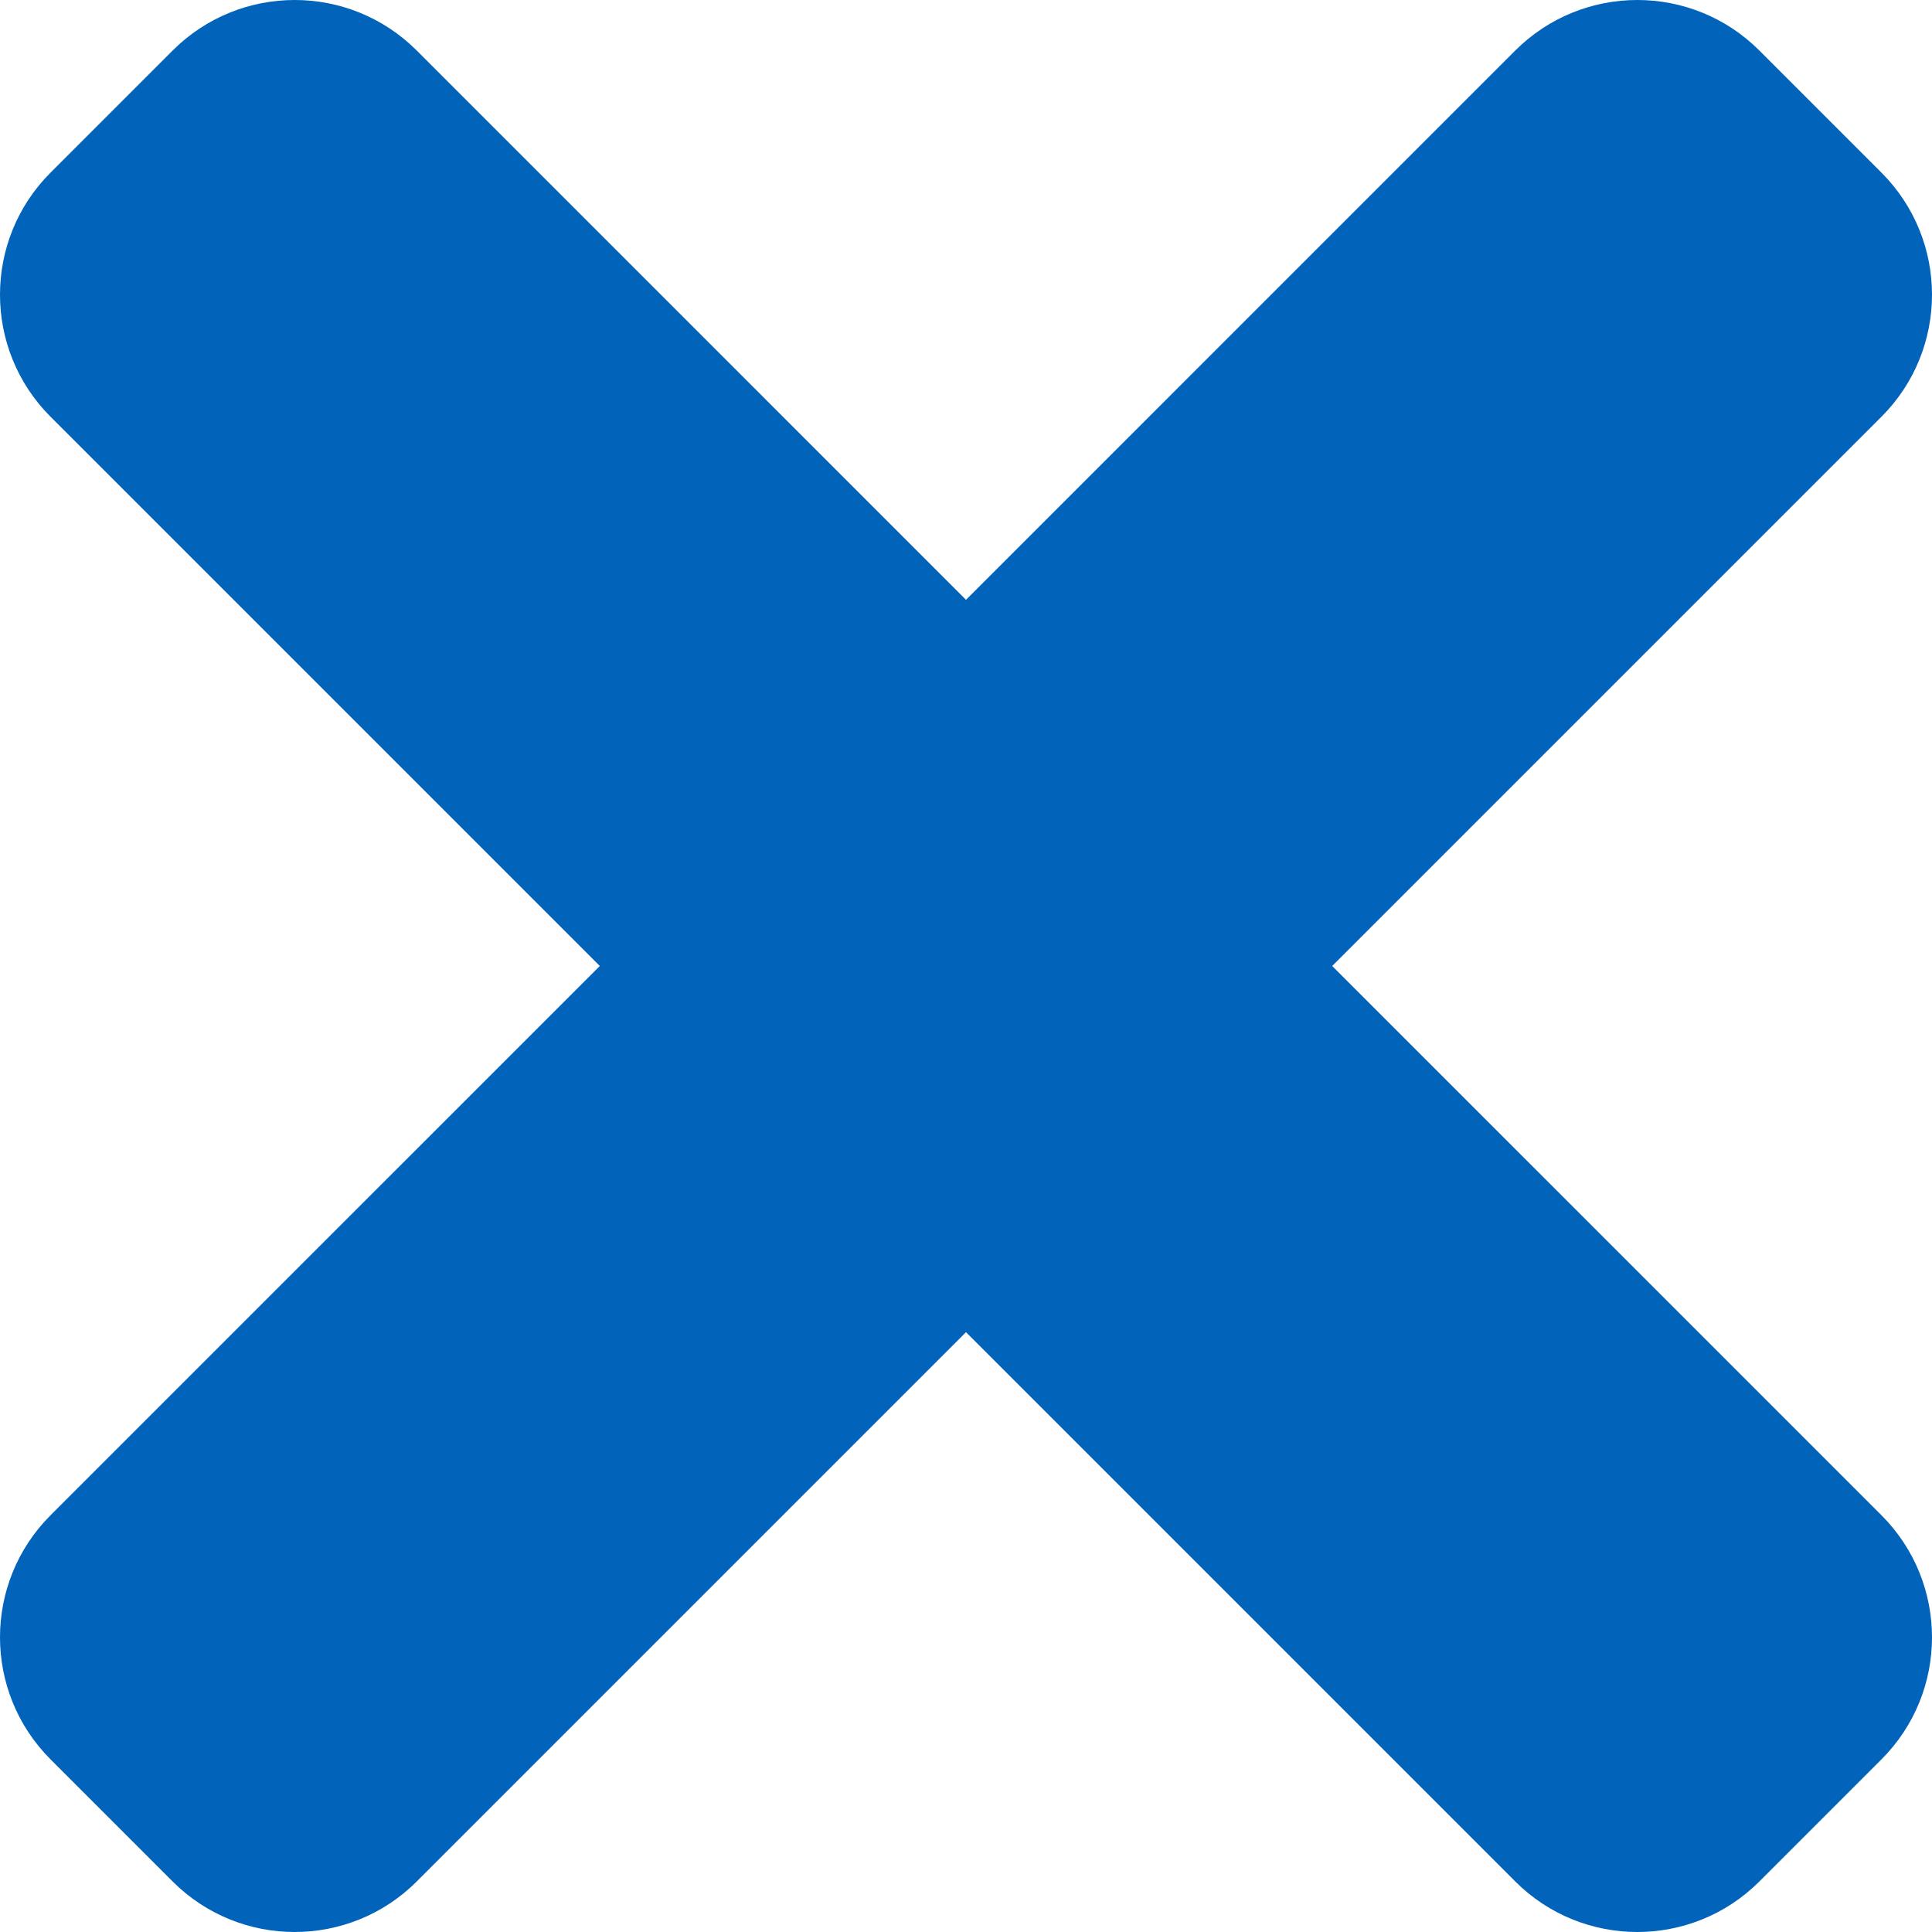
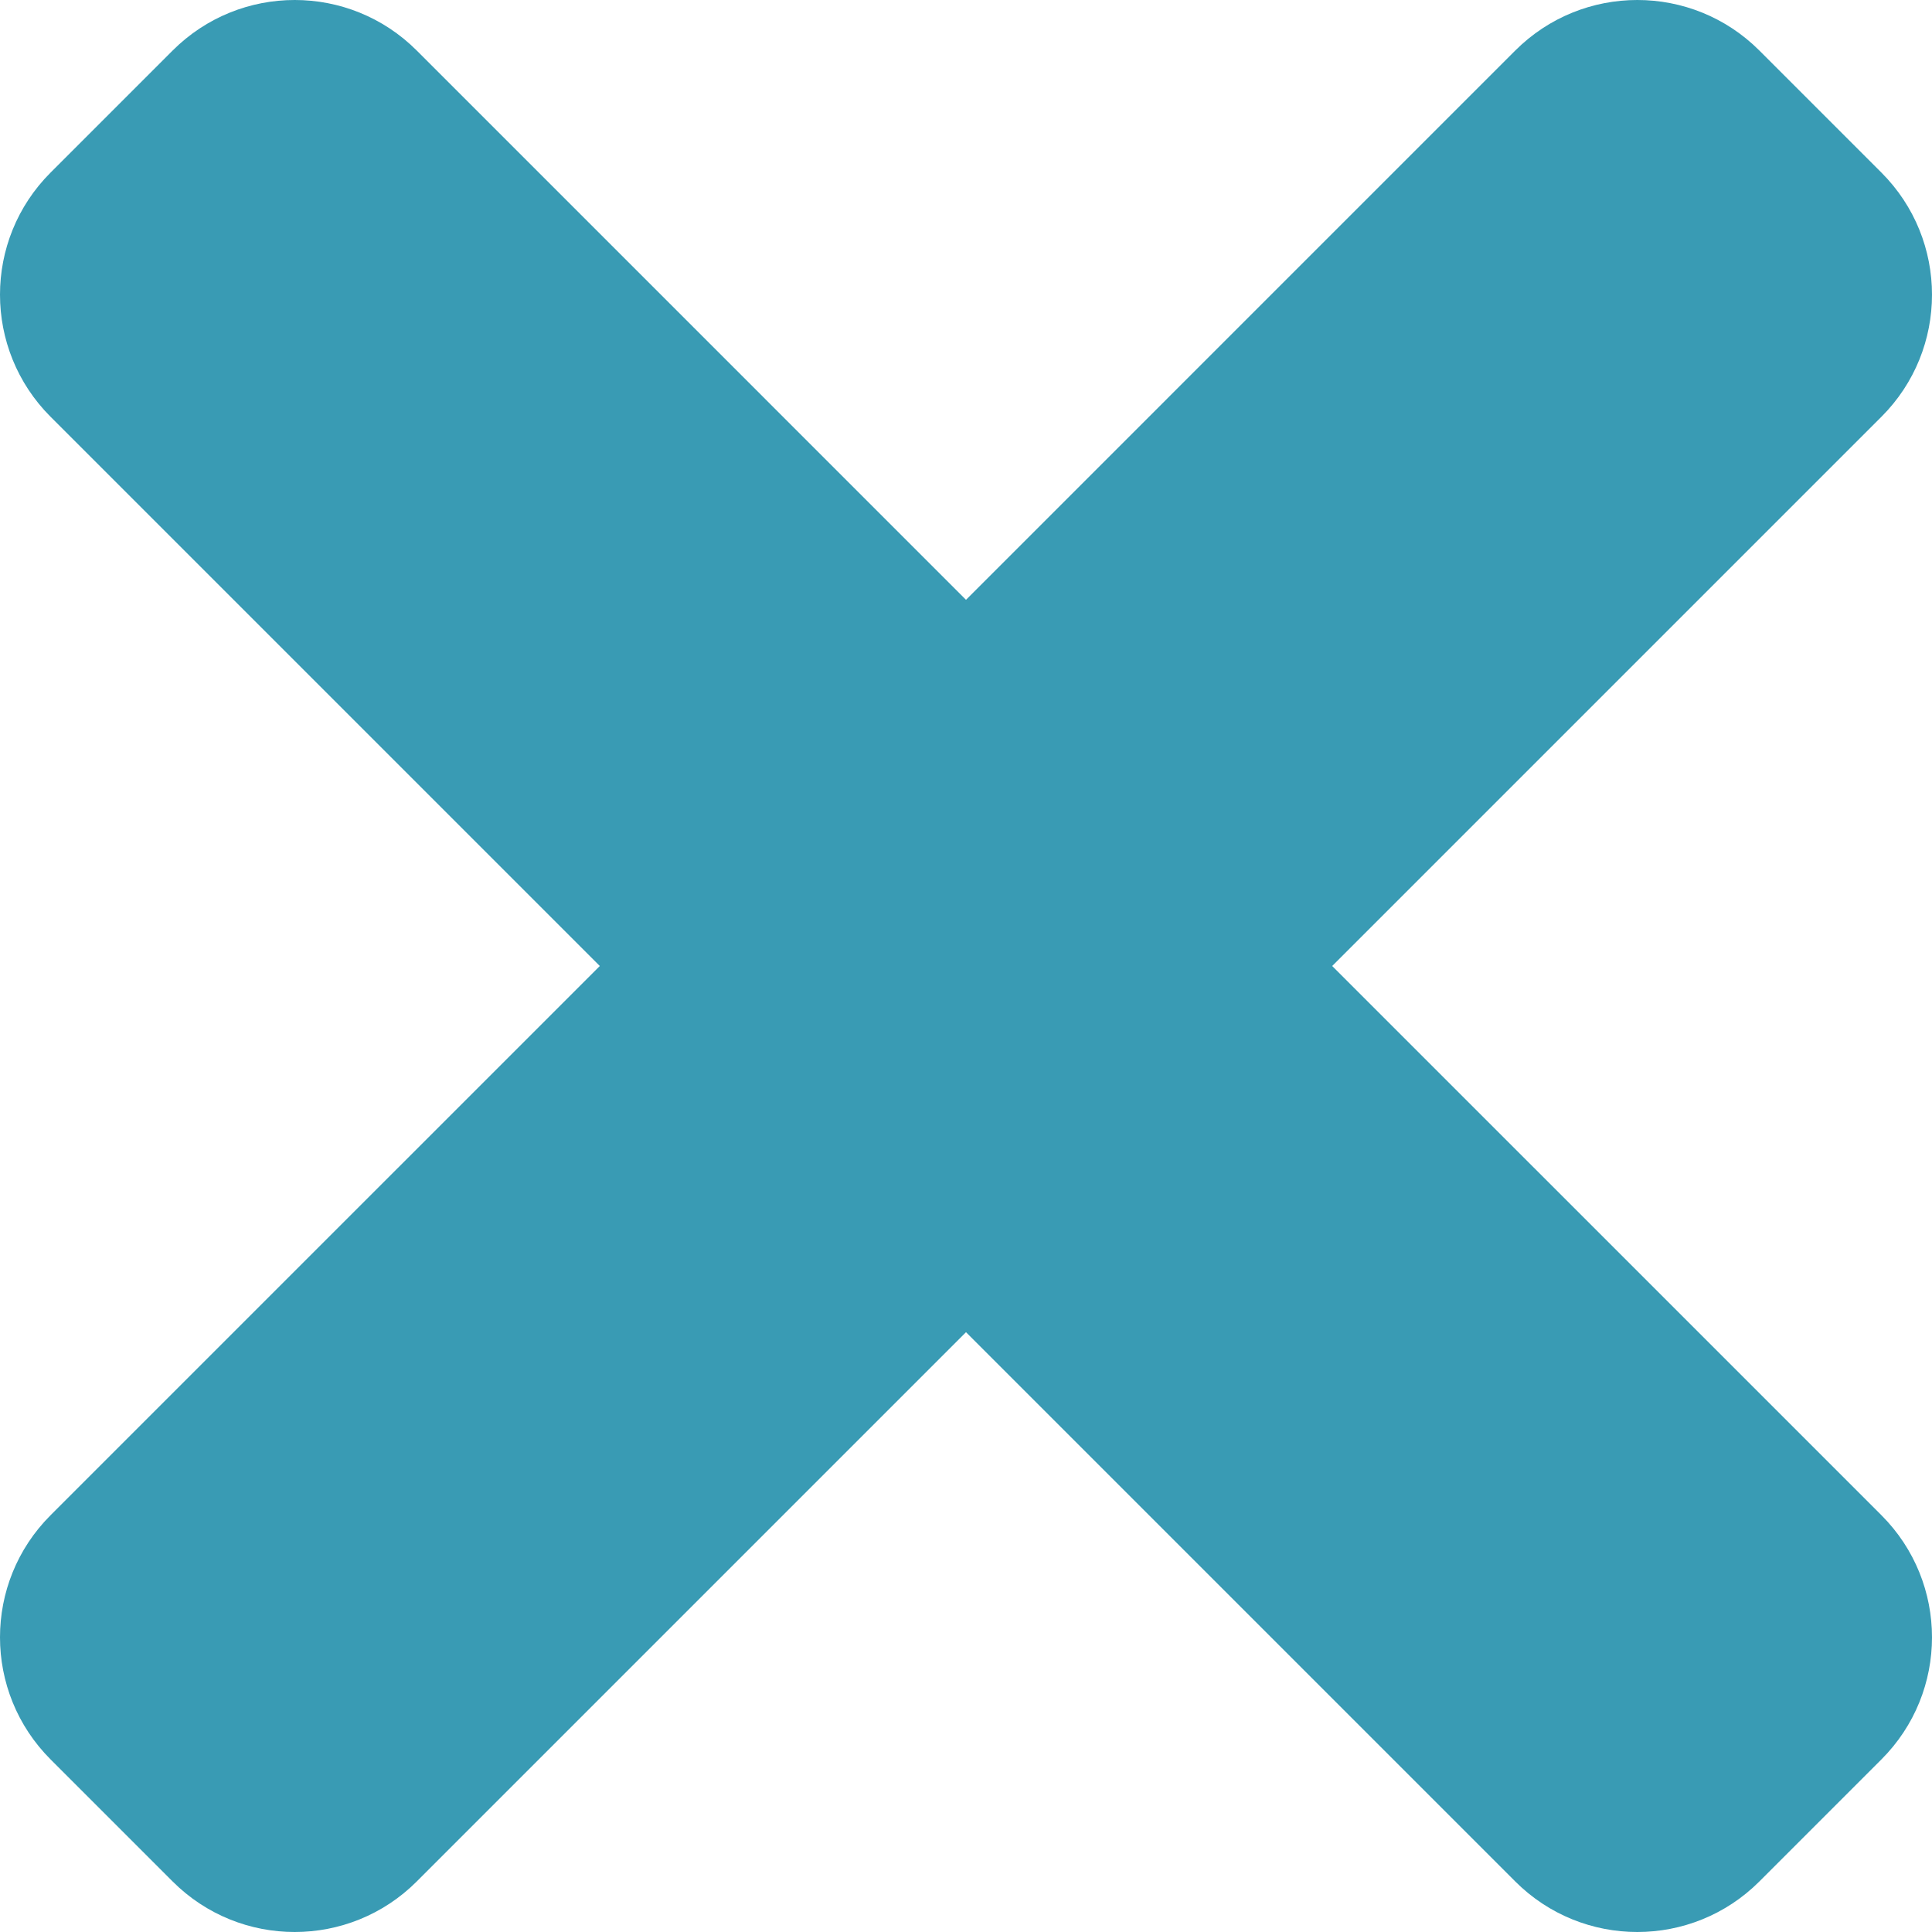
<svg xmlns="http://www.w3.org/2000/svg" height="352" width="352" id="svg4" version="1.1" viewBox="0 0 352 352" role="img" class="svg-inline--fa fa-times fa-w-11" data-icon="times" data-prefix="fas" focusable="false" aria-hidden="true">
  <defs id="defs8" />
-   <path fill="#0263bb" id="path2" d="M 242.72,176 342.79,75.93 c 12.28,-12.28 12.28,-32.19 0,-44.48 L 320.55,9.21 c -12.28,-12.28 -32.19,-12.28 -44.48,0 L 176,109.28 75.93,9.21 C 63.65,-3.07 43.74,-3.07 31.45,9.21 L 9.21,31.45 c -12.28,12.28 -12.28,32.19 0,44.48 L 109.28,176 9.21,276.07 c -12.28,12.28 -12.28,32.19 0,44.48 l 22.24,22.24 c 12.28,12.28 32.2,12.28 44.48,0 L 176,242.72 276.07,342.79 c 12.28,12.28 32.2,12.28 44.48,0 l 22.24,-22.24 c 12.28,-12.28 12.28,-32.19 0,-44.48 z" />
+   <path fill="#399bb4" id="path2" d="M 242.72,176 342.79,75.93 c 12.28,-12.28 12.28,-32.19 0,-44.48 L 320.55,9.21 c -12.28,-12.28 -32.19,-12.28 -44.48,0 L 176,109.28 75.93,9.21 C 63.65,-3.07 43.74,-3.07 31.45,9.21 L 9.21,31.45 c -12.28,12.28 -12.28,32.19 0,44.48 L 109.28,176 9.21,276.07 c -12.28,12.28 -12.28,32.19 0,44.48 l 22.24,22.24 c 12.28,12.28 32.2,12.28 44.48,0 L 176,242.72 276.07,342.79 c 12.28,12.28 32.2,12.28 44.48,0 l 22.24,-22.24 c 12.28,-12.28 12.28,-32.19 0,-44.48 z" />
</svg>
